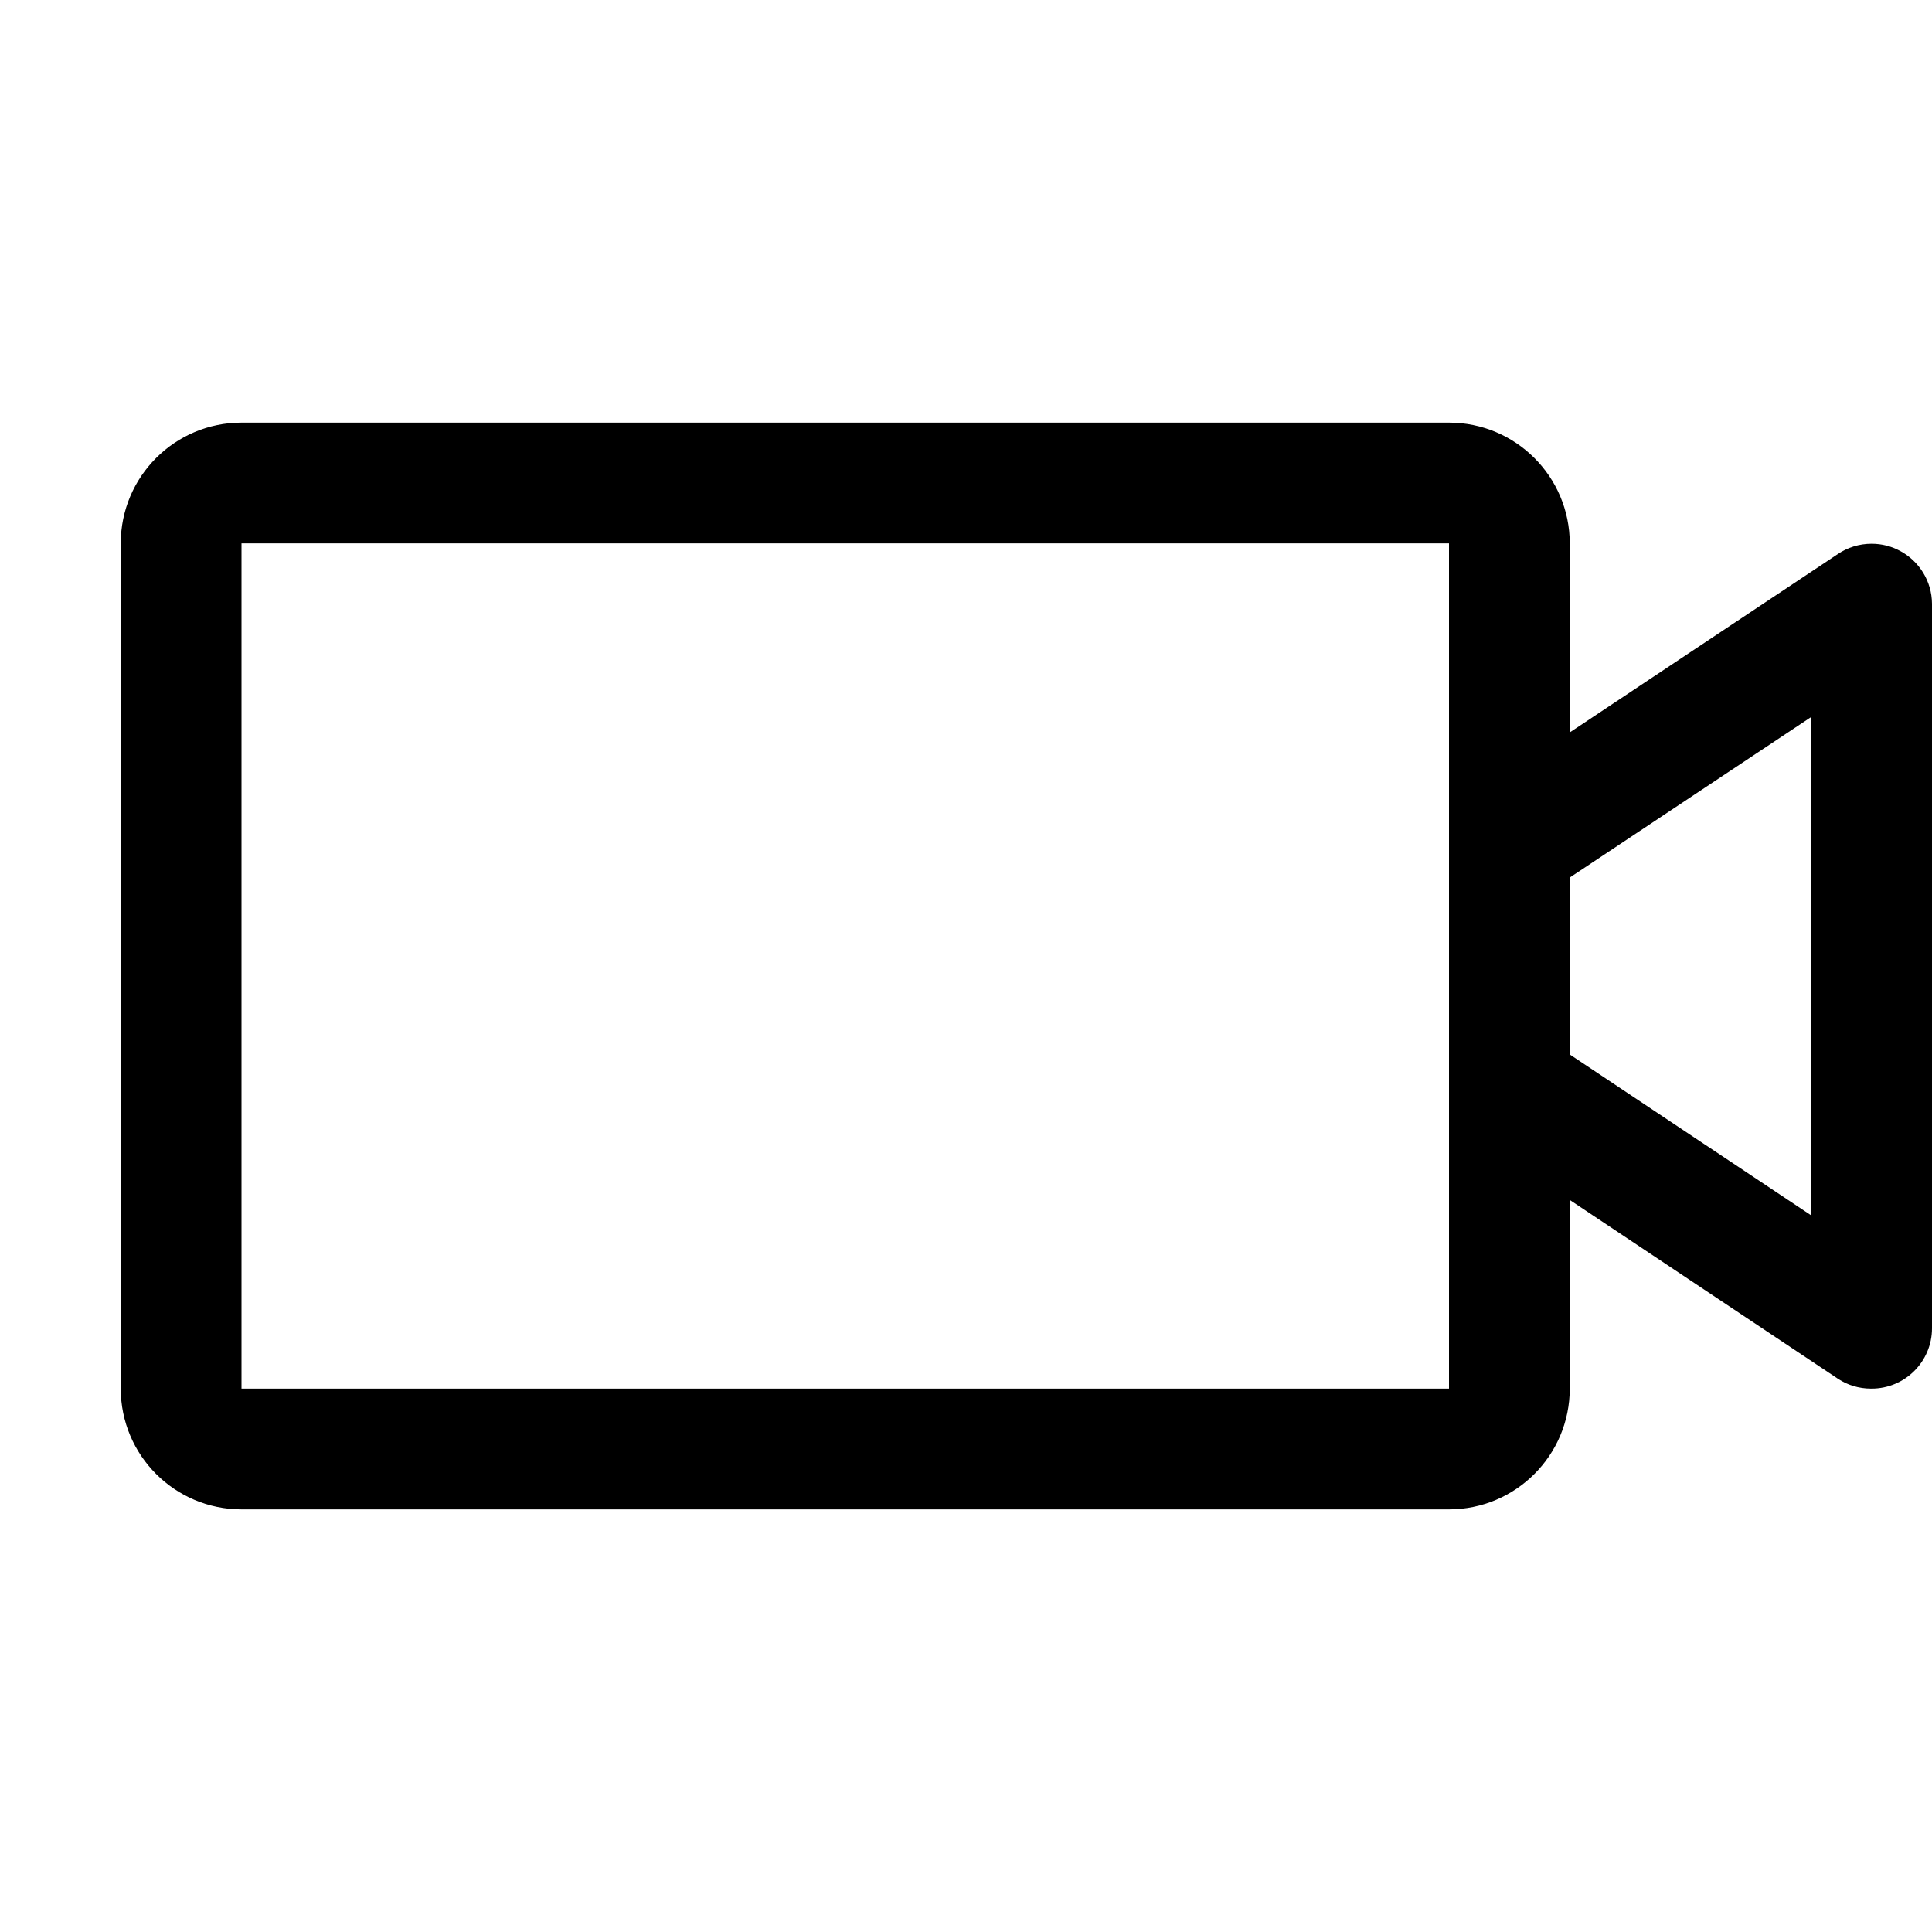
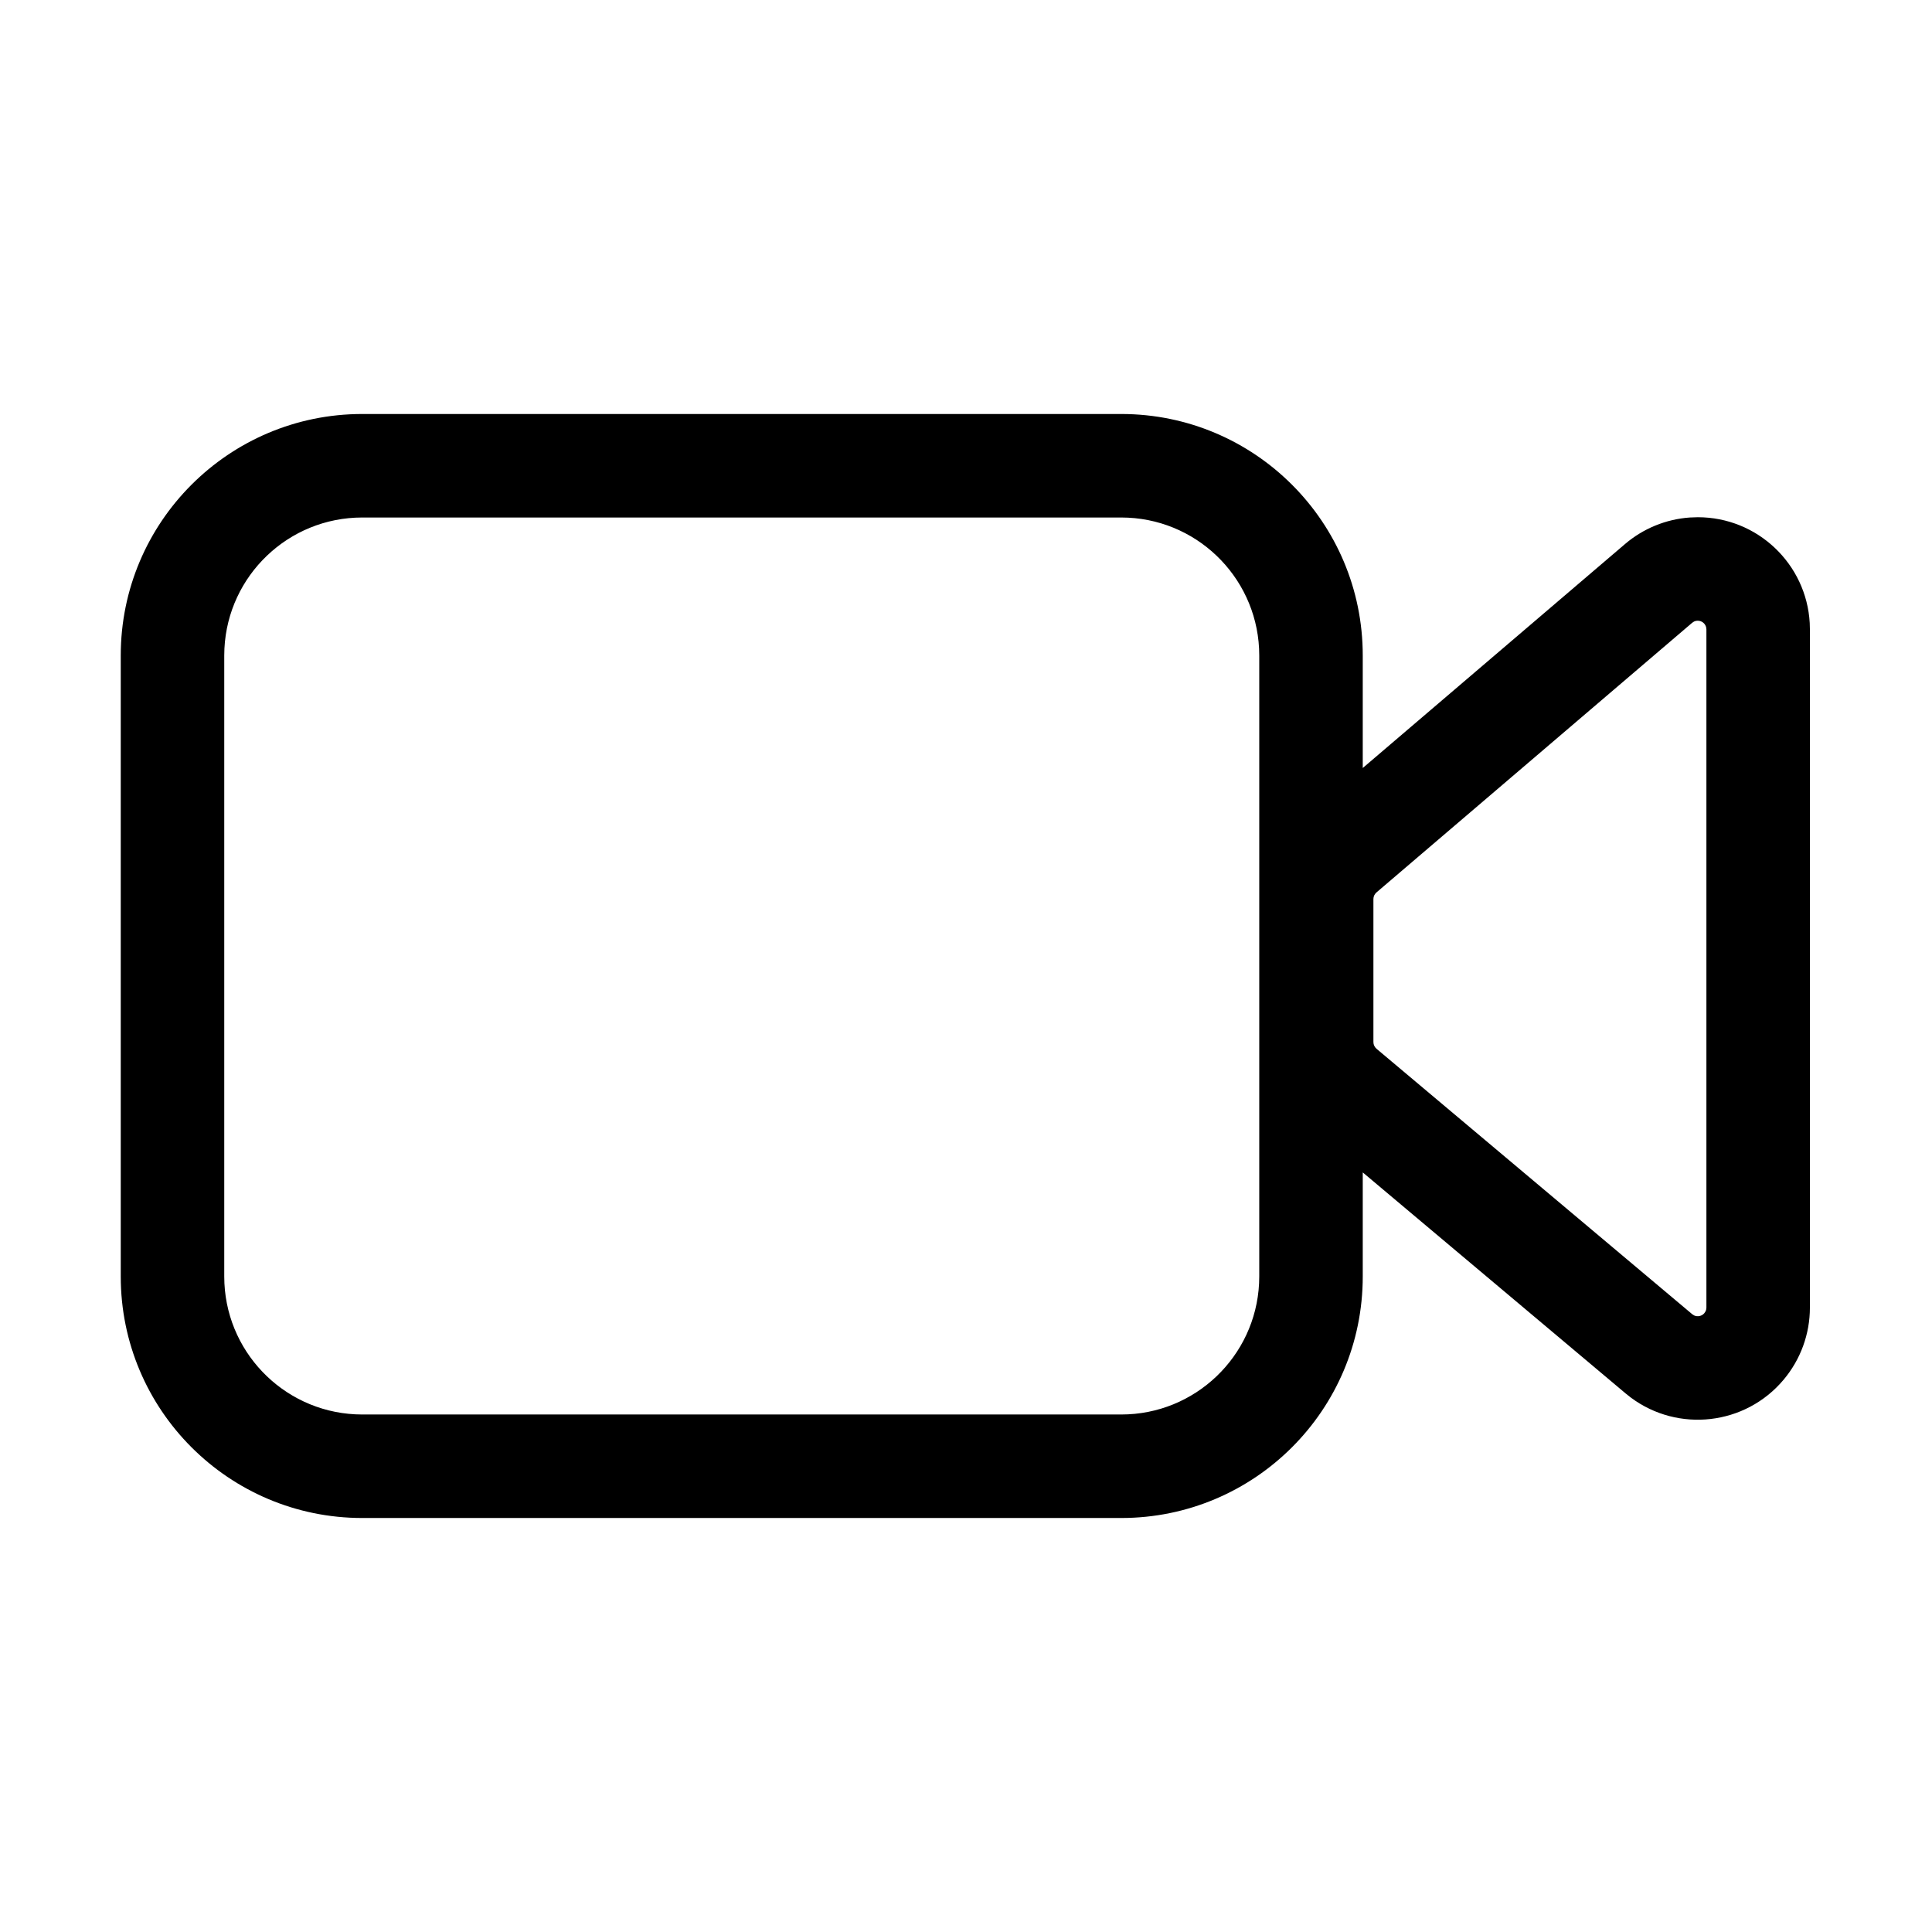
- <svg xmlns="http://www.w3.org/2000/svg" viewBox="0 0 1024 1024" fill="currentColor">
-   <path transform="translate(0 960) scale(1 -1)" d="M1007.080 668c-4.374 2.39-9.581 3.796-15.117 3.796-6.604 0-12.741-2-17.837-5.429l0.114 0.073-142.24-94.64v100.2c0 35.346-28.654 64-64 64v0h-640c-35.346 0-64-28.654-64-64v0-448c0-35.346 28.654-64 64-64v0h640c35.346 0 64 28.654 64 64v0 100l142.24-94.84c4.918-3.236 10.948-5.162 17.427-5.162 0.117 0 0.234 0.001 0.351 0.002h-0.018c17.673 0 32 14.327 32 32v0 384c-0.087 12.065-6.838 22.533-16.751 27.916l-0.169 0.084zM768 224h-640v448h640v-448zM960 315.8l-128 85.32v93.76l128 85.12z" />
+ <svg xmlns="http://www.w3.org/2000/svg" width="56" height="56" viewBox="0 0 56 56">
+   <path d="M29,0 C32.866,0 36,3.134 36,7 L36,10.261 L43.6,3.771 C44.13,3.318 44.789,3.049 45.479,3 L45.711,2.992 C47.444,2.992 48.86,4.348 48.956,6.058 L48.961,6.242 L48.961,25.901 C48.961,26.667 48.691,27.407 48.198,27.993 C47.086,29.316 45.143,29.529 43.774,28.512 L43.619,28.389 L36,21.983 L36,25 C36,28.866 32.866,32 29,32 L7,32 C3.134,32 0,28.866 0,25 L0,7 C0,3.134 3.134,0 7,0 L29,0 Z M29,3 L7,3 C4.858,3 3.109,4.684 3.005,6.8 L3,7 L3,25 C3,27.142 4.684,28.891 6.8,28.995 L7,29 L29,29 C31.142,29 32.891,27.316 32.995,25.2 L33,25 L33,7 C33,4.858 31.316,3.109 29.2,3.005 L29,3 Z M45.711,5.992 C45.671,5.992 45.632,6.001 45.597,6.019 L45.548,6.052 L36.397,13.868 L36.36,13.908 C36.338,13.936 36.323,13.969 36.315,14.004 L36.309,14.058 L36.309,18.206 L36.315,18.261 C36.323,18.296 36.339,18.329 36.361,18.358 L36.398,18.398 L45.55,26.093 L45.606,26.129 C45.706,26.175 45.828,26.15 45.902,26.062 C45.927,26.032 45.945,25.997 45.954,25.959 L45.961,25.901 L45.961,6.242 L45.954,6.185 C45.928,6.074 45.829,5.992 45.711,5.992 Z" transform="translate(3.5 12)" />
</svg>
